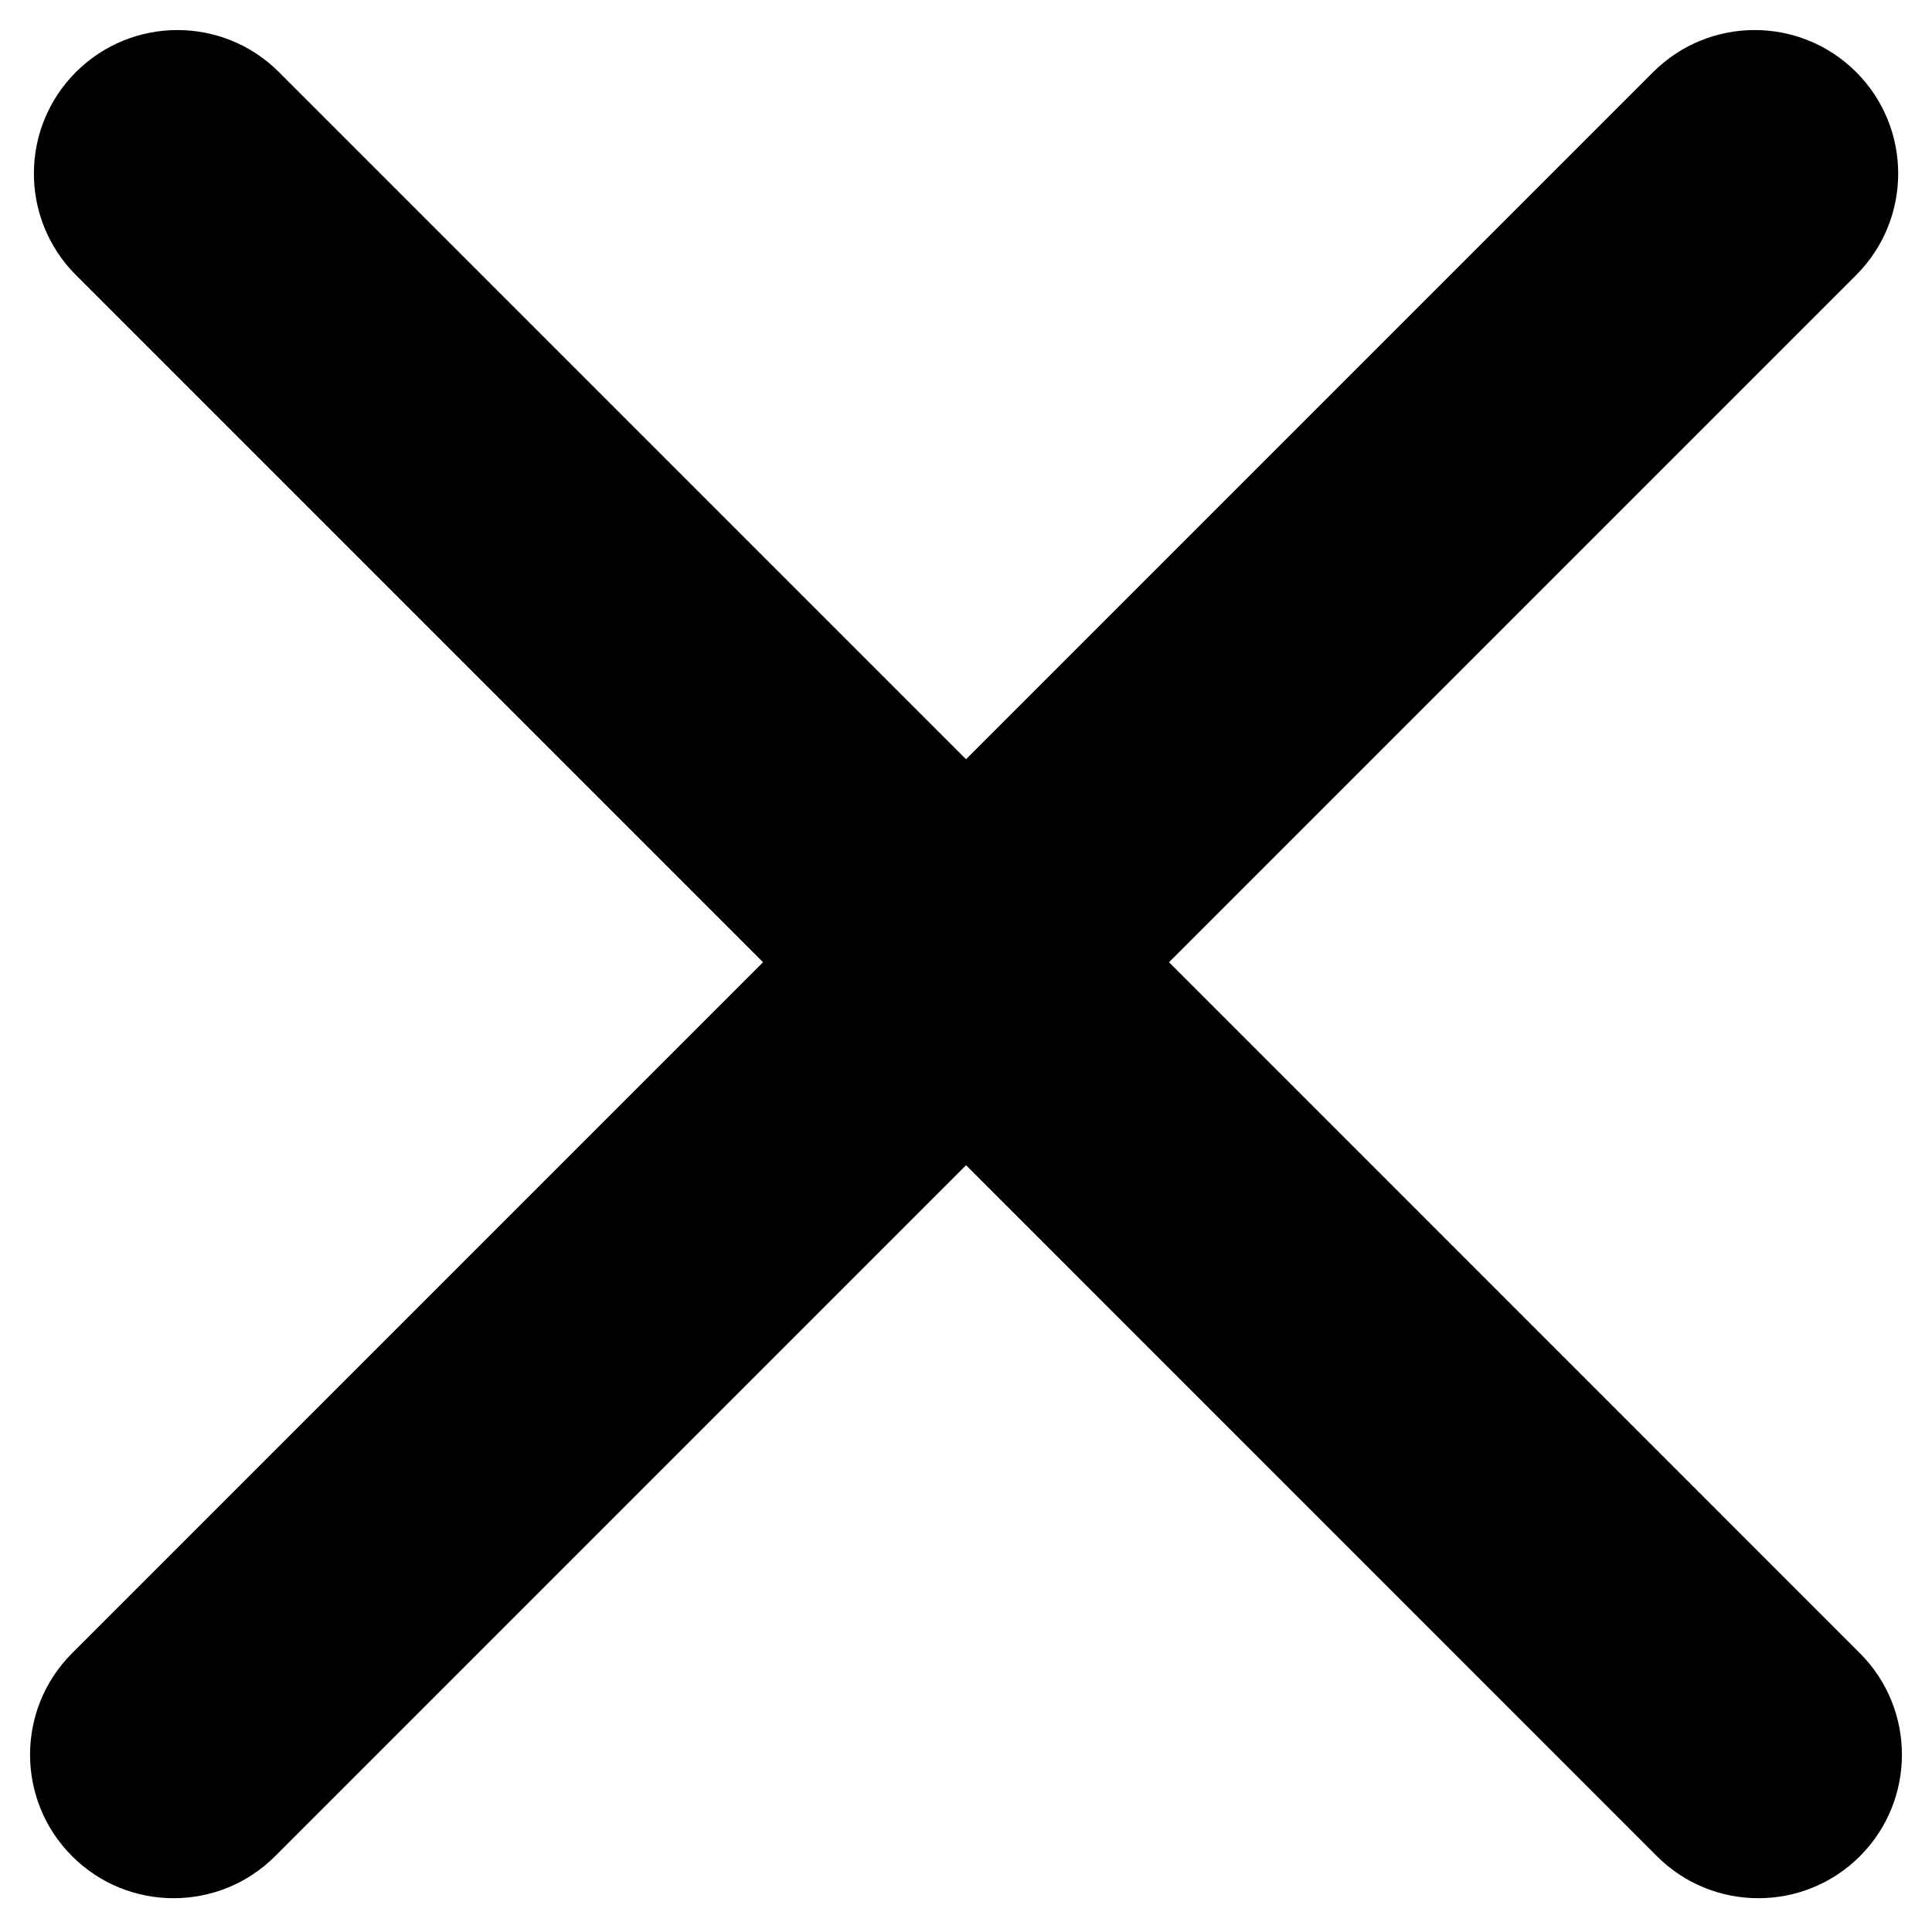
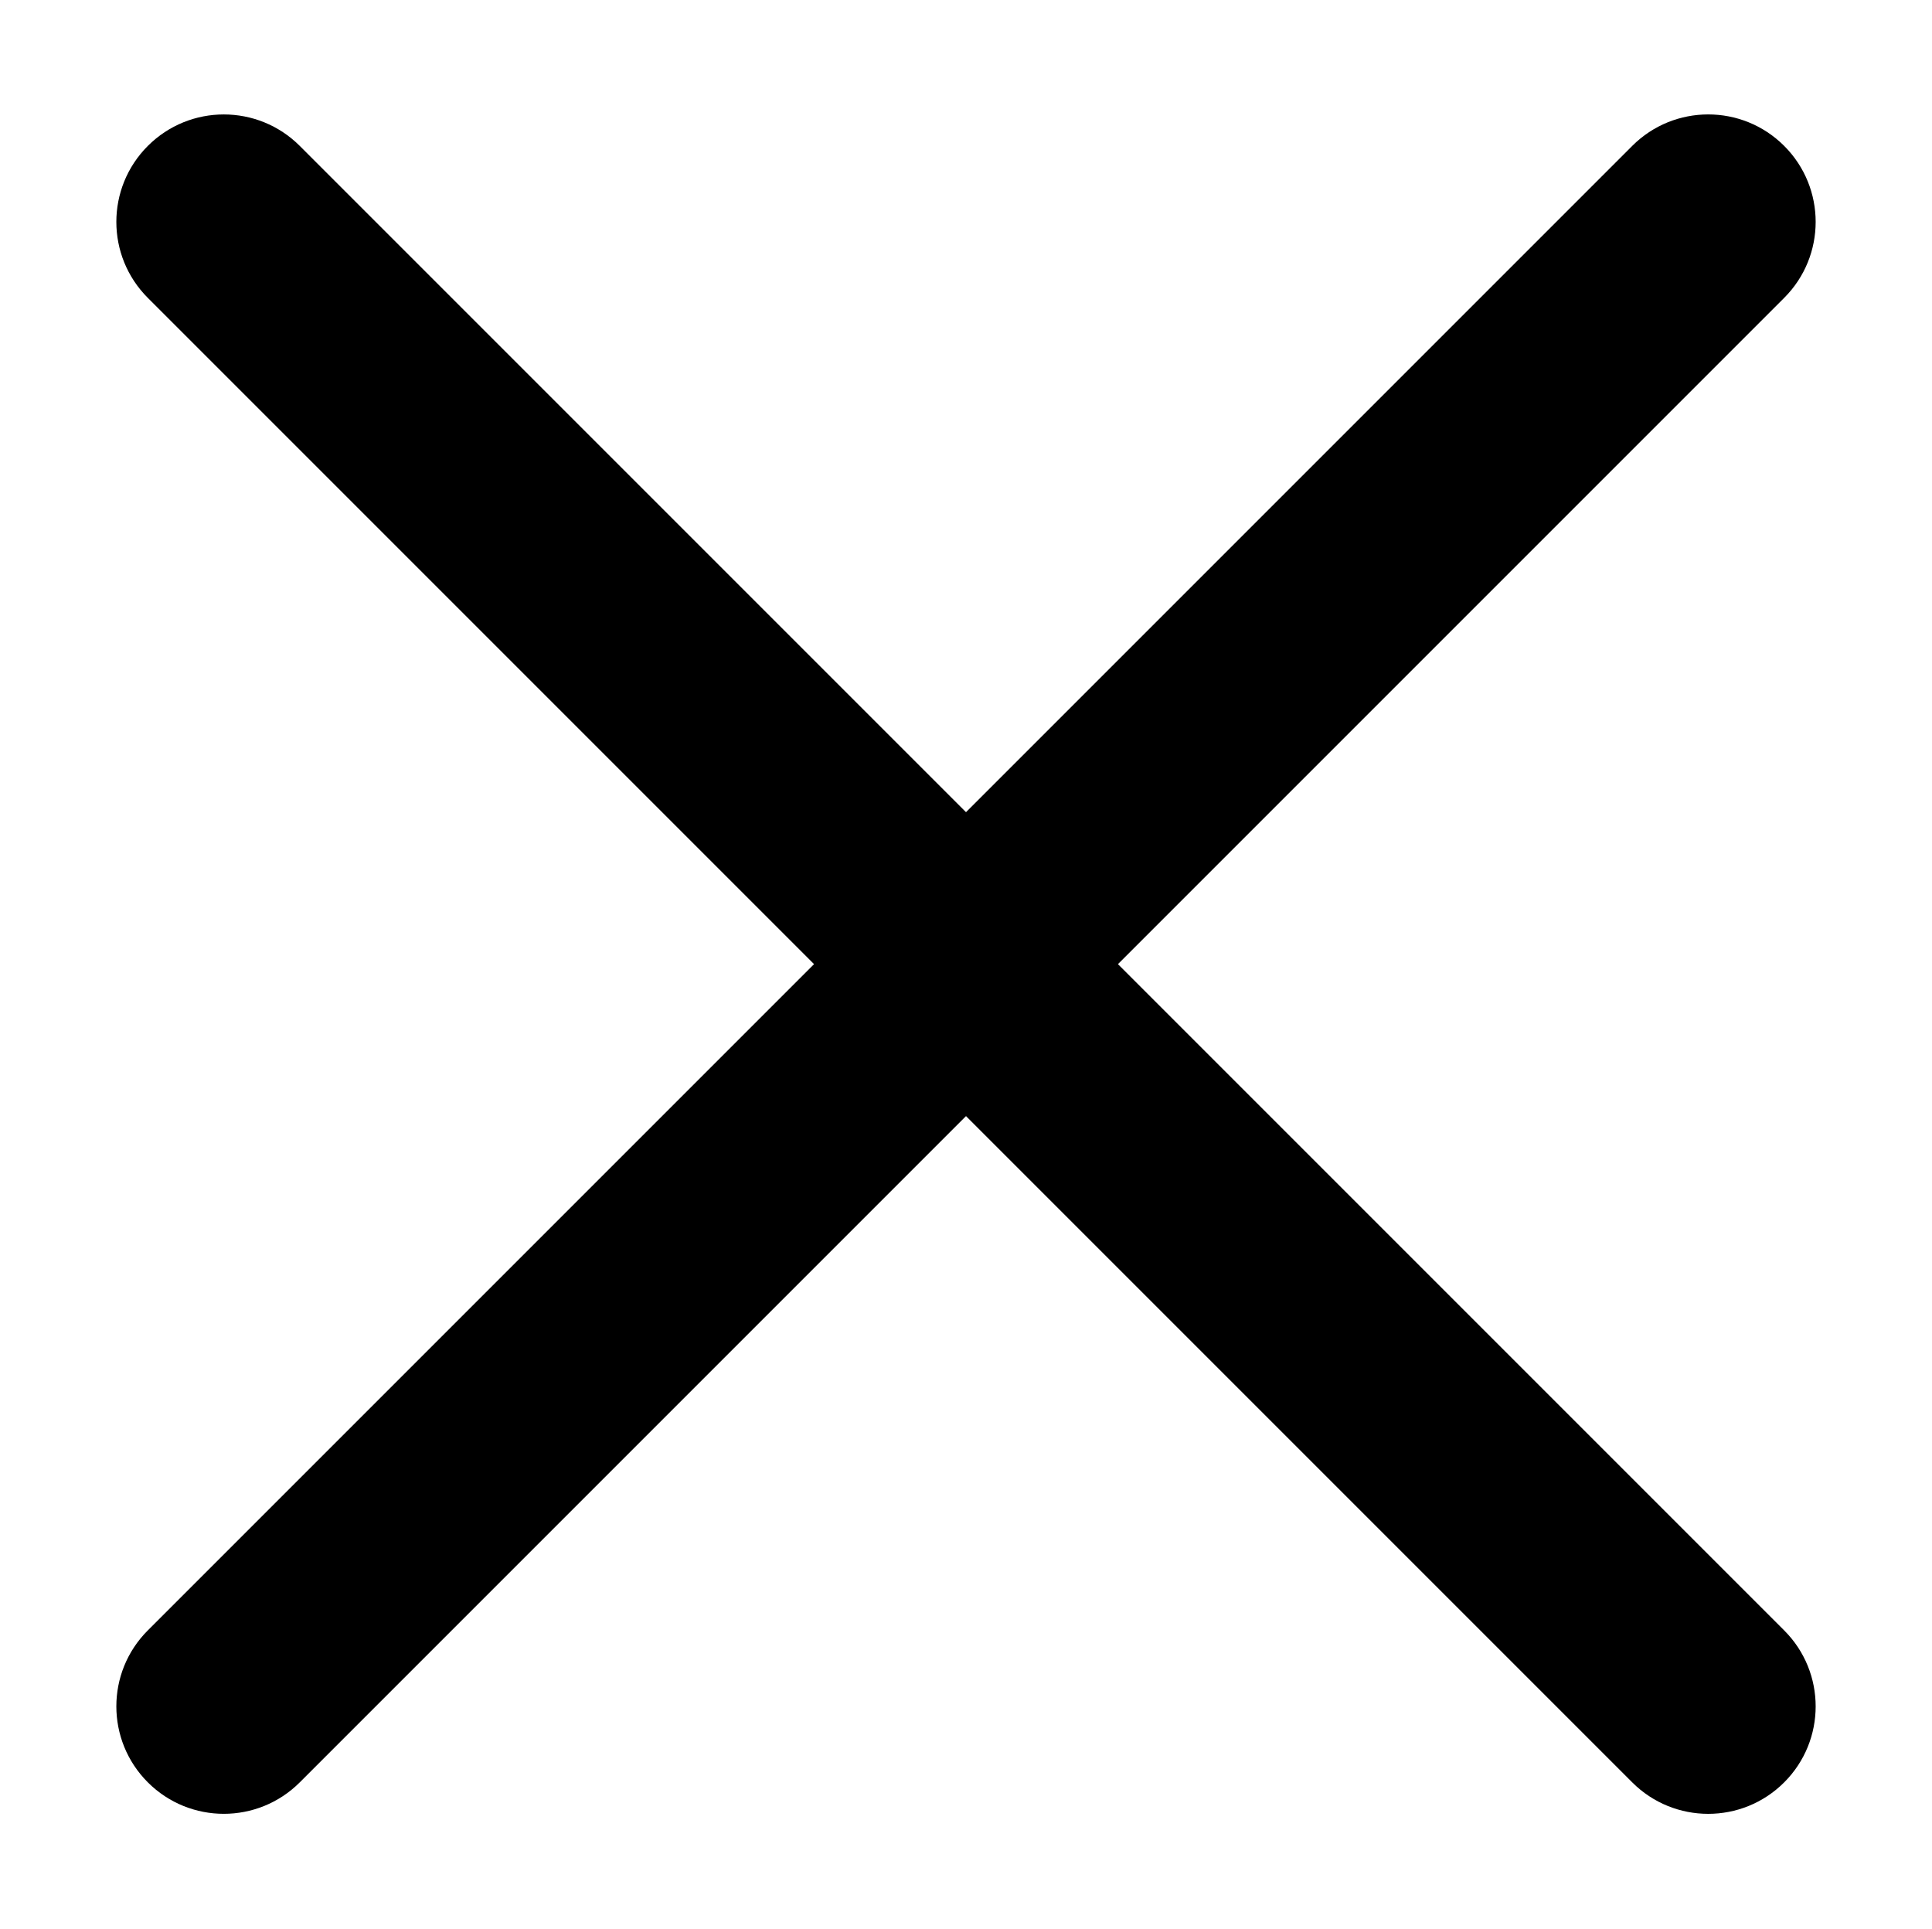
<svg xmlns="http://www.w3.org/2000/svg" version="1.1" id="Layer_1" x="0px" y="0px" viewBox="0 0 60.963 60.842" style="enable-background:new 0 0 60.963 60.842;" xml:space="preserve">
  <defs id="defs7" />
-   <path style="fill:#000000;stroke-width:0.969" d="M 58.688,52.163 36.888,30.361 58.57,8.679 c 1.768,-1.769 1.768,-4.637 0,-6.405 -1.769,-1.768 -4.636,-1.768 -6.405,0 L 30.483,23.956 8.801,2.274 c -1.769,-1.768 -4.636,-1.768 -6.405,0 -1.769,1.769 -1.769,4.637 0,6.405 L 24.078,30.361 2.275,52.163 c -1.769,1.769 -1.769,4.636 0,6.405 0.885,0.885 2.043,1.326 3.203,1.326 1.16,0 2.319,-0.442 3.203,-1.326 L 30.483,36.766 52.283,58.568 c 0.885,0.885 2.043,1.326 3.203,1.326 1.16,0 2.319,-0.442 3.203,-1.326 1.767,-1.768 1.767,-4.636 -9.7e-4,-6.405 z" id="path2" />
+   <rect style="fill:#000000;stroke:none;stroke-width:0;stroke-linecap:round;stroke-miterlimit:4;stroke-dasharray:none;paint-order:markers stroke fill" id="rect834-3" width="73.022" height="6.781" x="-36.554" y="-46.455" ry="3.39" transform="rotate(135)" />
+   <rect style="fill:#000000;stroke:none;stroke-width:0;stroke-linecap:round;stroke-miterlimit:4;stroke-dasharray:none;paint-order:markers stroke fill" id="rect834-3-6" width="73.022" height="6.781" x="6.554" y="-3.433" ry="3.39" transform="rotate(45)" />
</svg>
